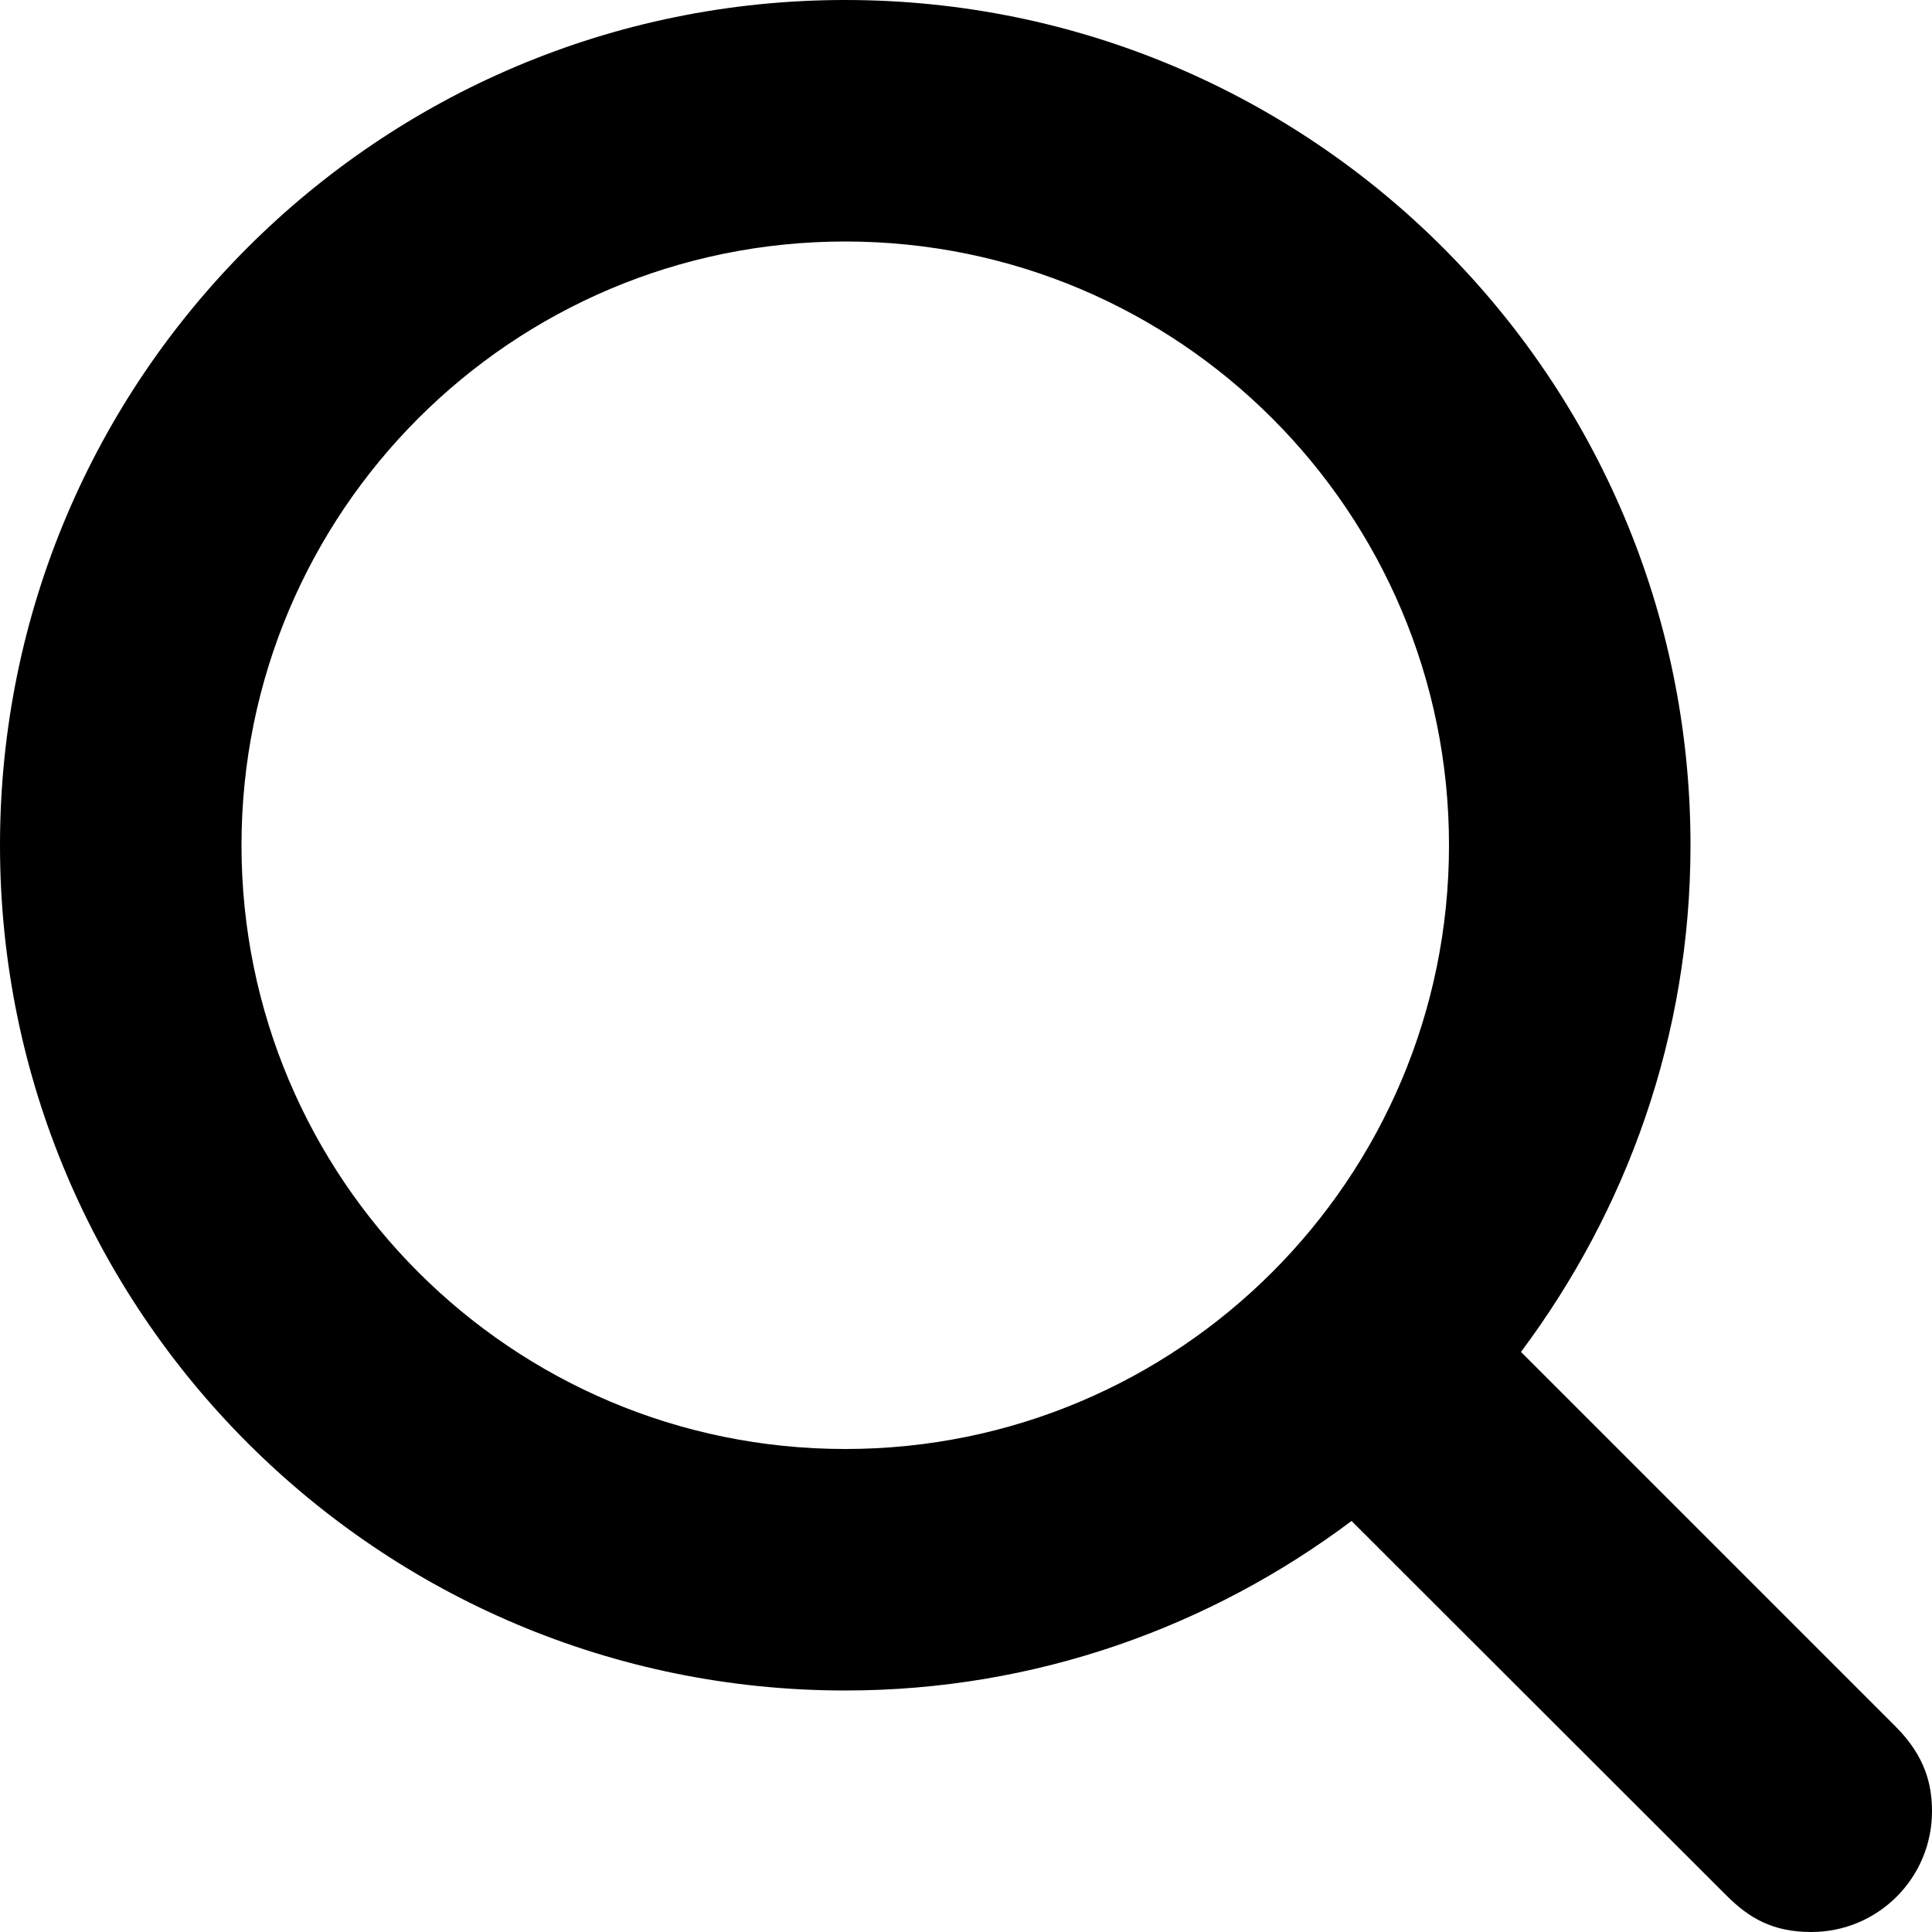
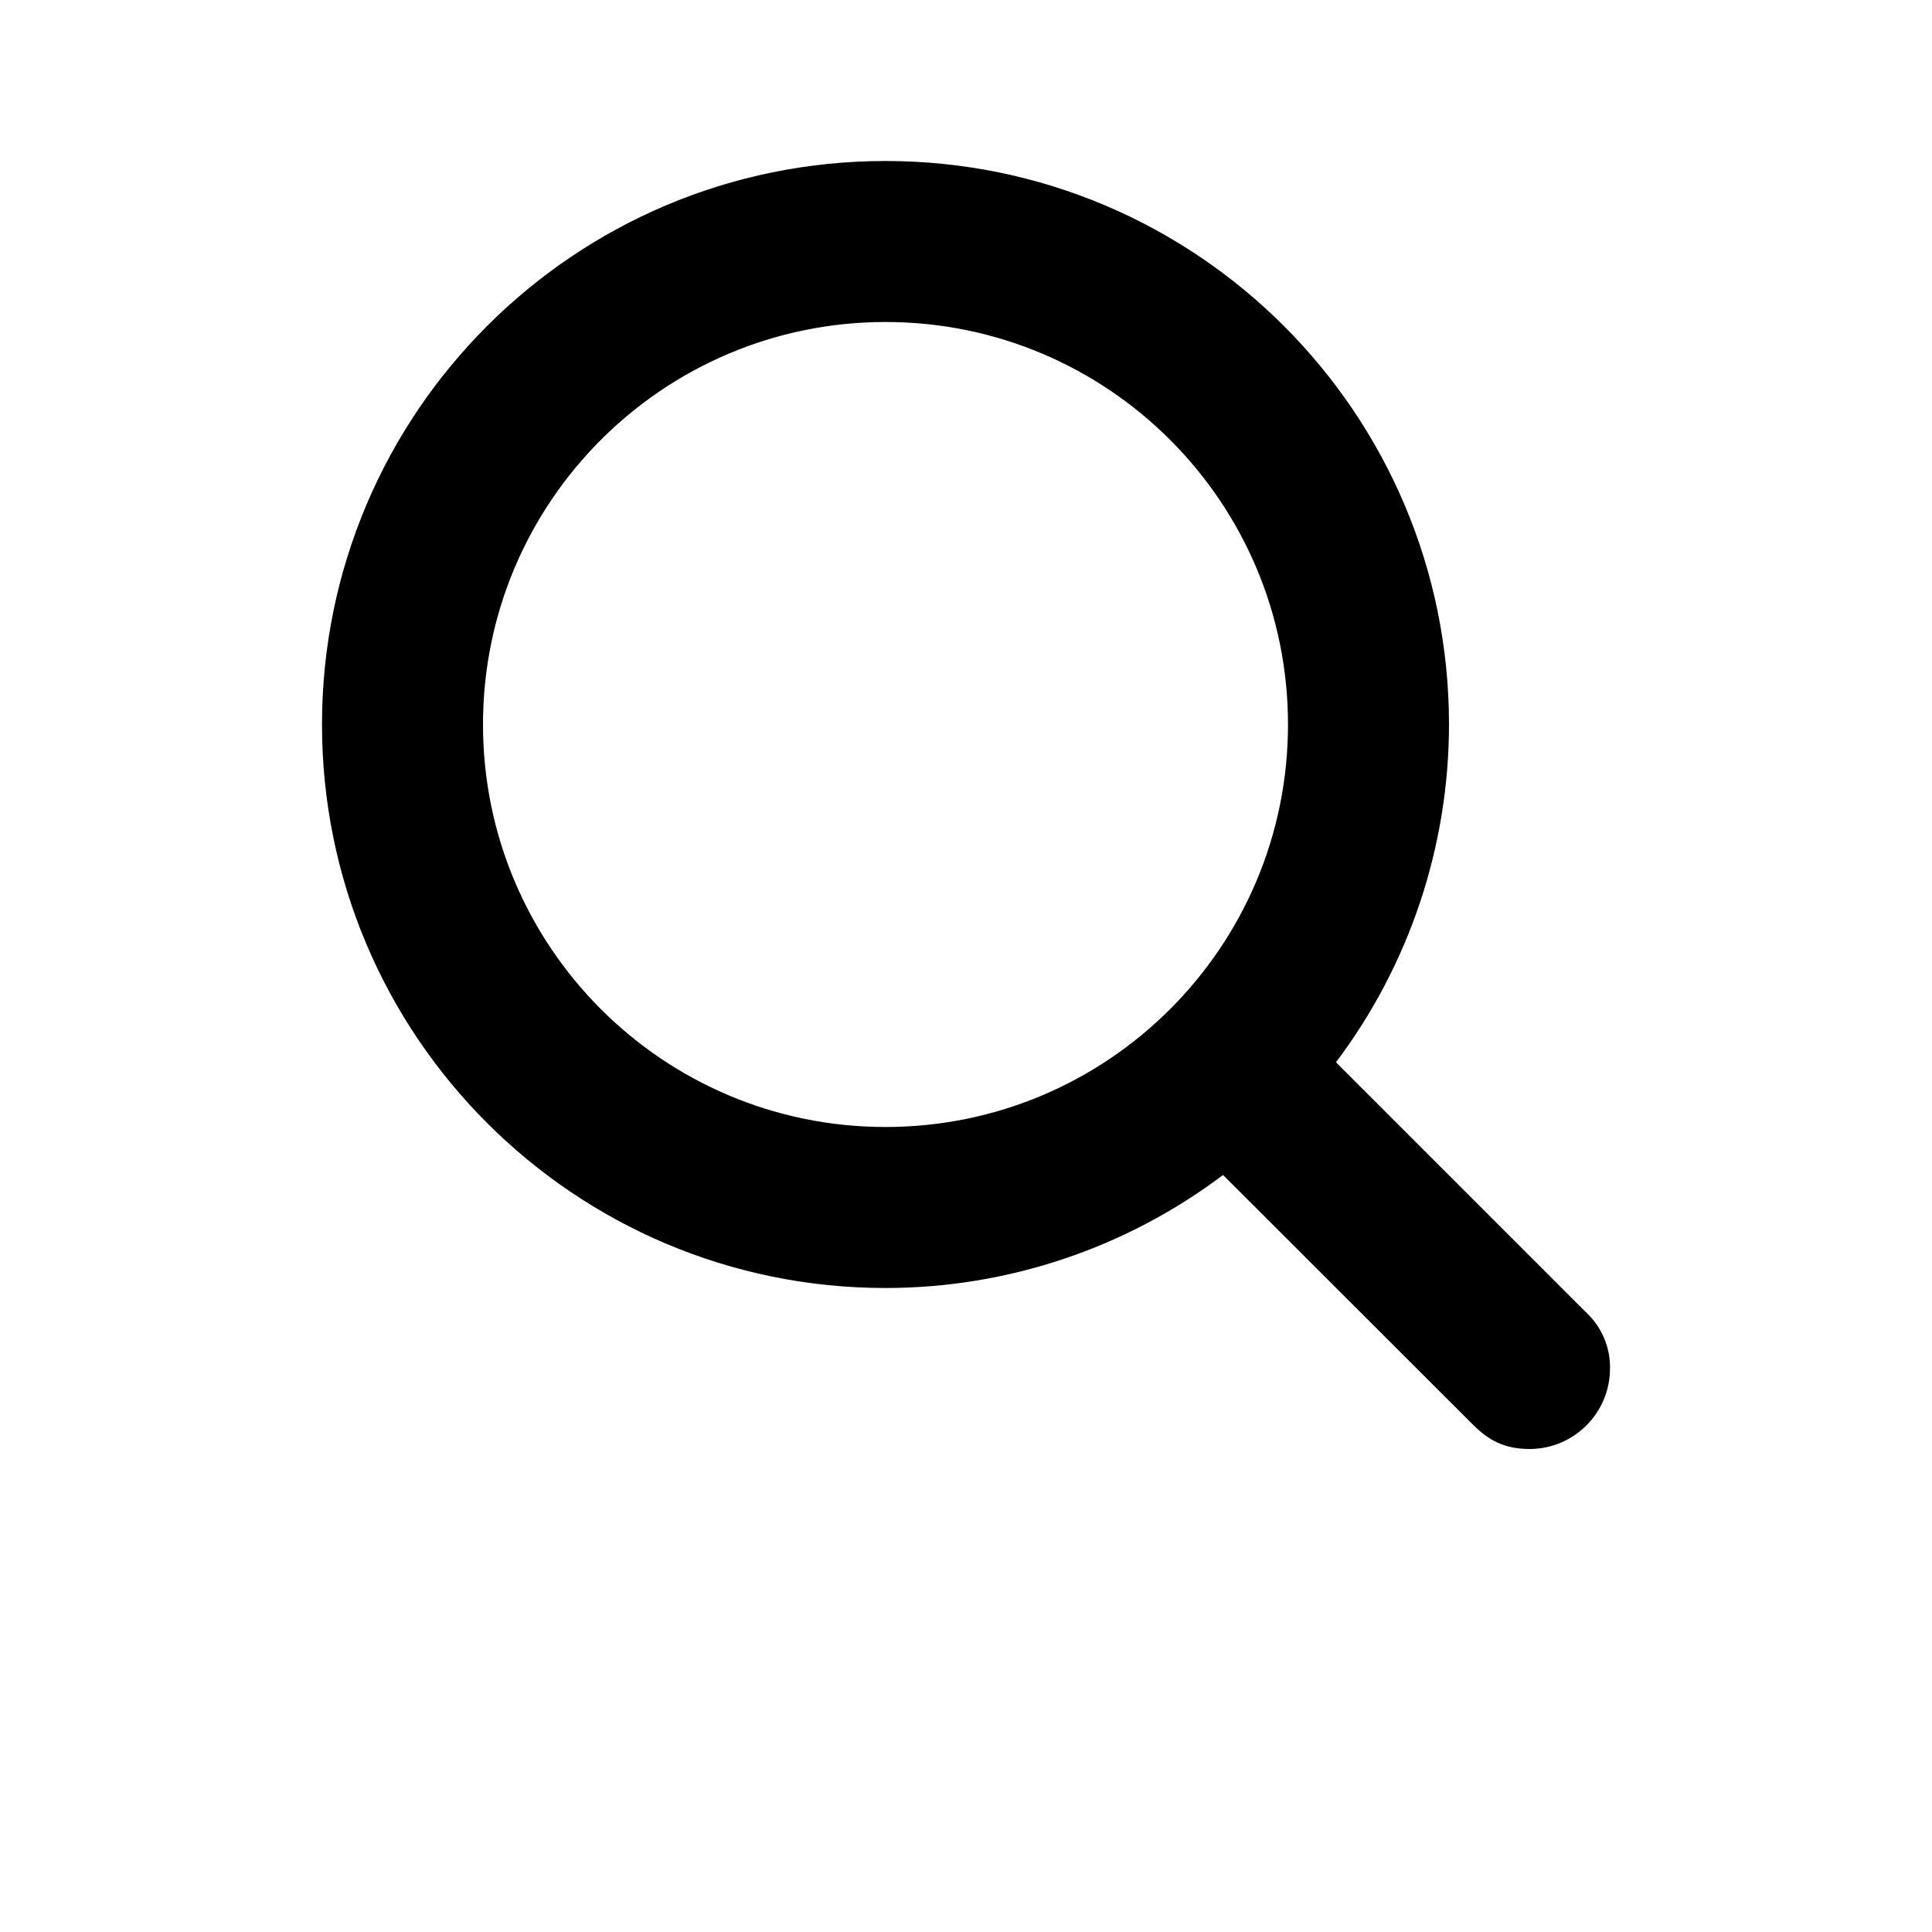
- <svg xmlns="http://www.w3.org/2000/svg" version="1.1" id="Layer_1" x="0px" y="0px" width="16px" height="16px" viewBox="0 0 16 16" enable-background="new 0 0 16 16" xml:space="preserve">
-   <path d="M15.7,14.3l-3.104-3.104C13.473,10.023,14,8.576,14,7c0-3.866-3.134-7-7-7S0,3.134,0,7s3.134,7,7,7  c1.576,0,3.023-0.527,4.193-1.404L14.3,15.7c0.185,0.184,0.38,0.3,0.7,0.3c0.553,0,1-0.447,1-1C16,14.781,15.945,14.546,15.7,14.3z   M2,7c0-2.762,2.238-5,5-5s5,2.238,5,5s-2.238,5-5,5S2,9.762,2,7z" />
+ <svg xmlns="http://www.w3.org/2000/svg" width="24px" height="24px" viewBox="0 0 24 24" version="1.1">
+   <g id="Pages" stroke="none" stroke-width="1" fill="none" fill-rule="evenodd">
+     <g id="Index" transform="translate(-199, -89)" fill="#000000">
+       <g id="header-main" transform="translate(140, 22)">
+         <g id="search" transform="translate(63, 69)">
+           <g id="Shape">
+             <path d="M15.7,14.3 L12.596,11.196 C13.507,9.987 13.999,8.514 14,7 C14,3.134 10.866,0 7,0 C3.134,0 3.10862447e-15,3.134 3.10862447e-15,7 C3.10862447e-15,10.866 3.134,14 7,14 C8.513,14 9.985,13.507 11.193,12.596 L14.3,15.7 C14.485,15.884 14.68,16 15,16 C15.552,16 16,15.552 16,15 C16.005,14.735 15.895,14.48 15.7,14.3 L15.7,14.3 Z M2,7 C2,4.238 4.238,2 7,2 C9.762,2 12,4.238 12,7 C12,9.762 9.762,12 7,12 C4.238,12 2,9.762 2,7 Z" fill-rule="nonzero" />
+           </g>
+         </g>
+       </g>
+     </g>
+   </g>
</svg>
